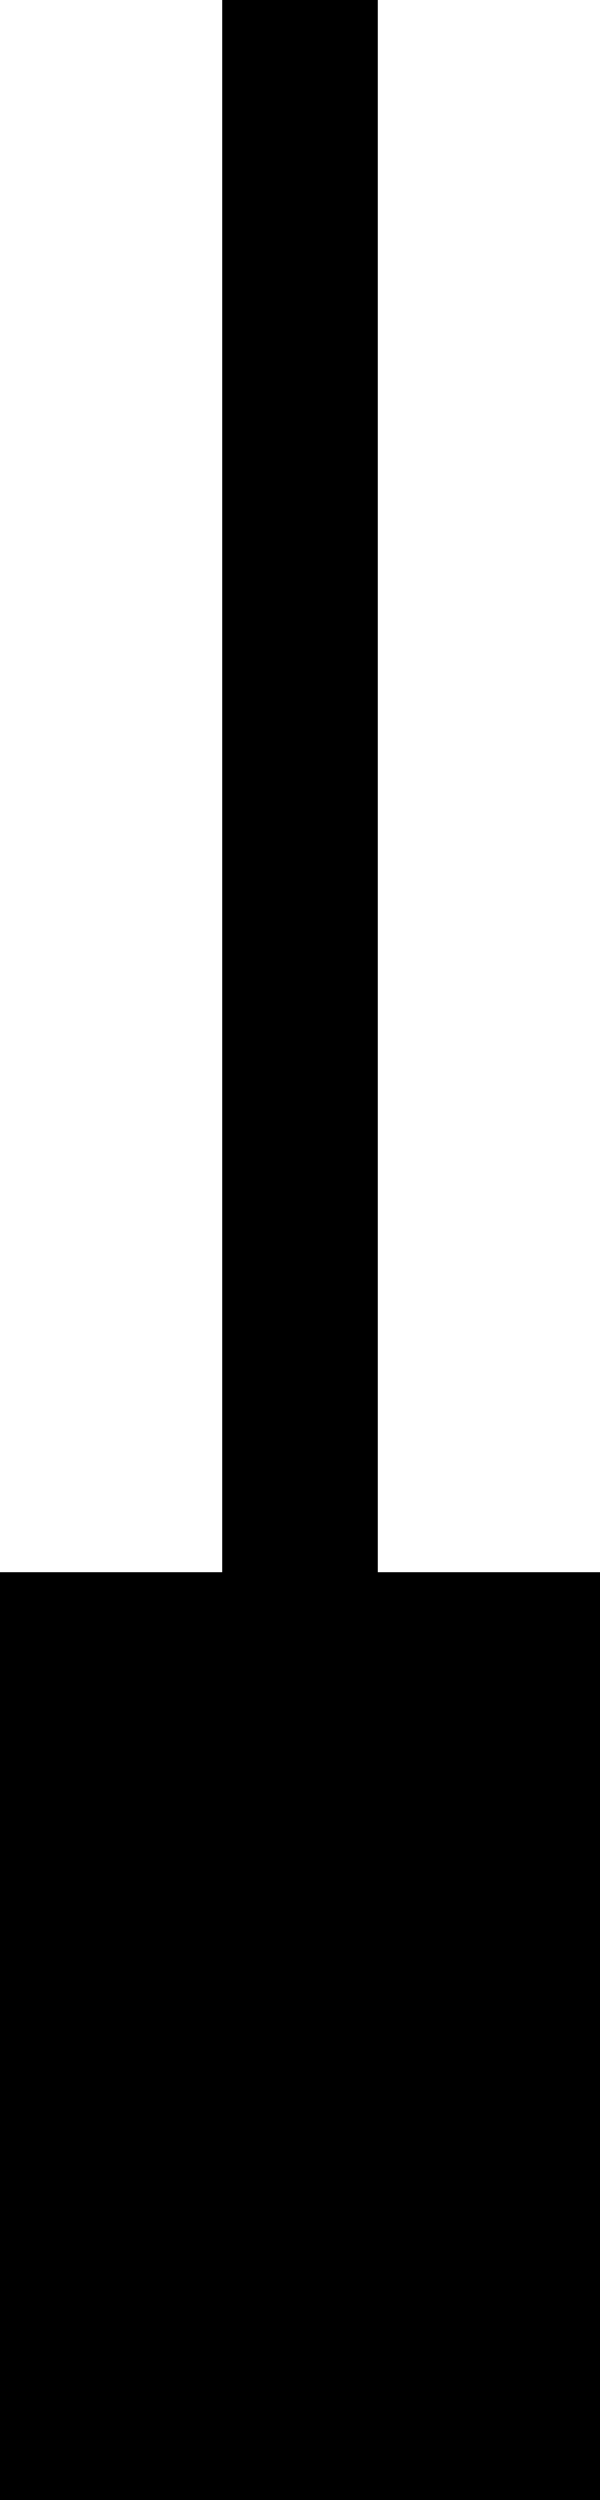
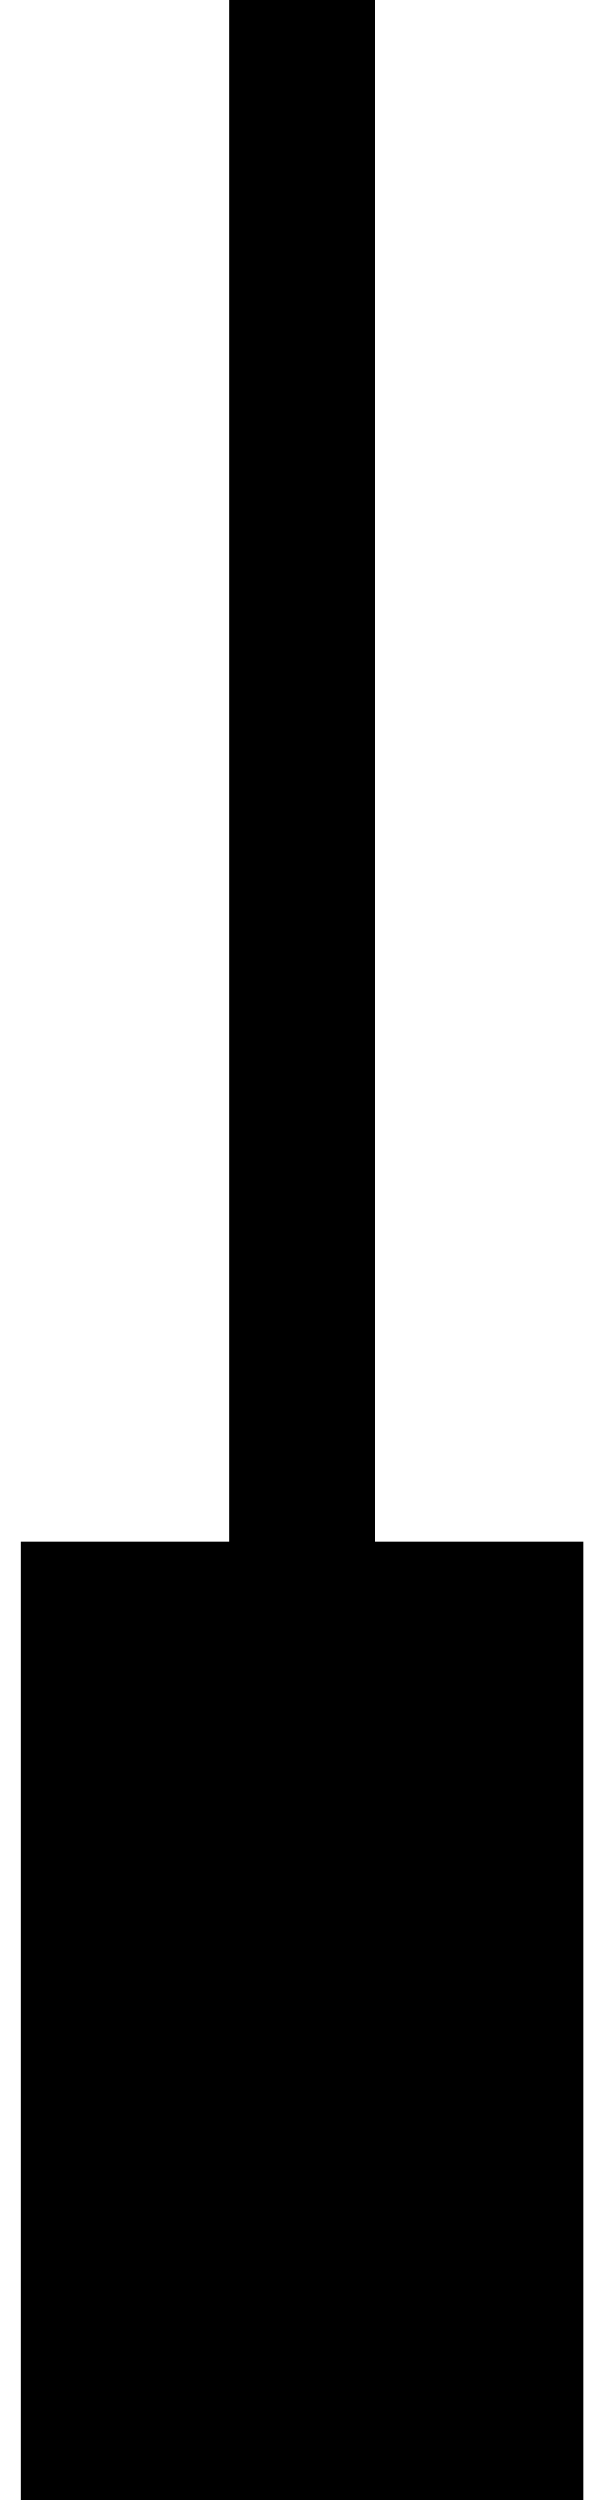
- <svg viewBox="0 0 108 450">
-   <polygon class="edge" points="108 450 0 450 0 283 40 283 40 0 68 0 68 283 108 283 108 450" />
-   <polygon class="face" points="100 442 8 442 8 291 48 291 48 8 60 8 60 291 100 291 100 442" />
-   <rect class="dBottom" x="22" y="386" width="64" height="48" rx="15" />
-   <rect class="dFace" x="22" y="391" width="64" height="43" rx="15" />
+ <svg viewBox="0 0 116 480">
+   <polygon class="edge" points="112 480 4 480 4 296 44 296 44 0 72 0 72 296 112 296 112 480" />
+   <polygon class="face" points="104 472 12 472 12 304 52 304 52 8 64 8 64 304 104 304 104 472" />
+   <rect class="dBottom" x="26" y="416" width="64" height="48" rx="15" />
+   <rect class="dFace" x="26" y="421" width="64" height="43" rx="15" />
</svg>
